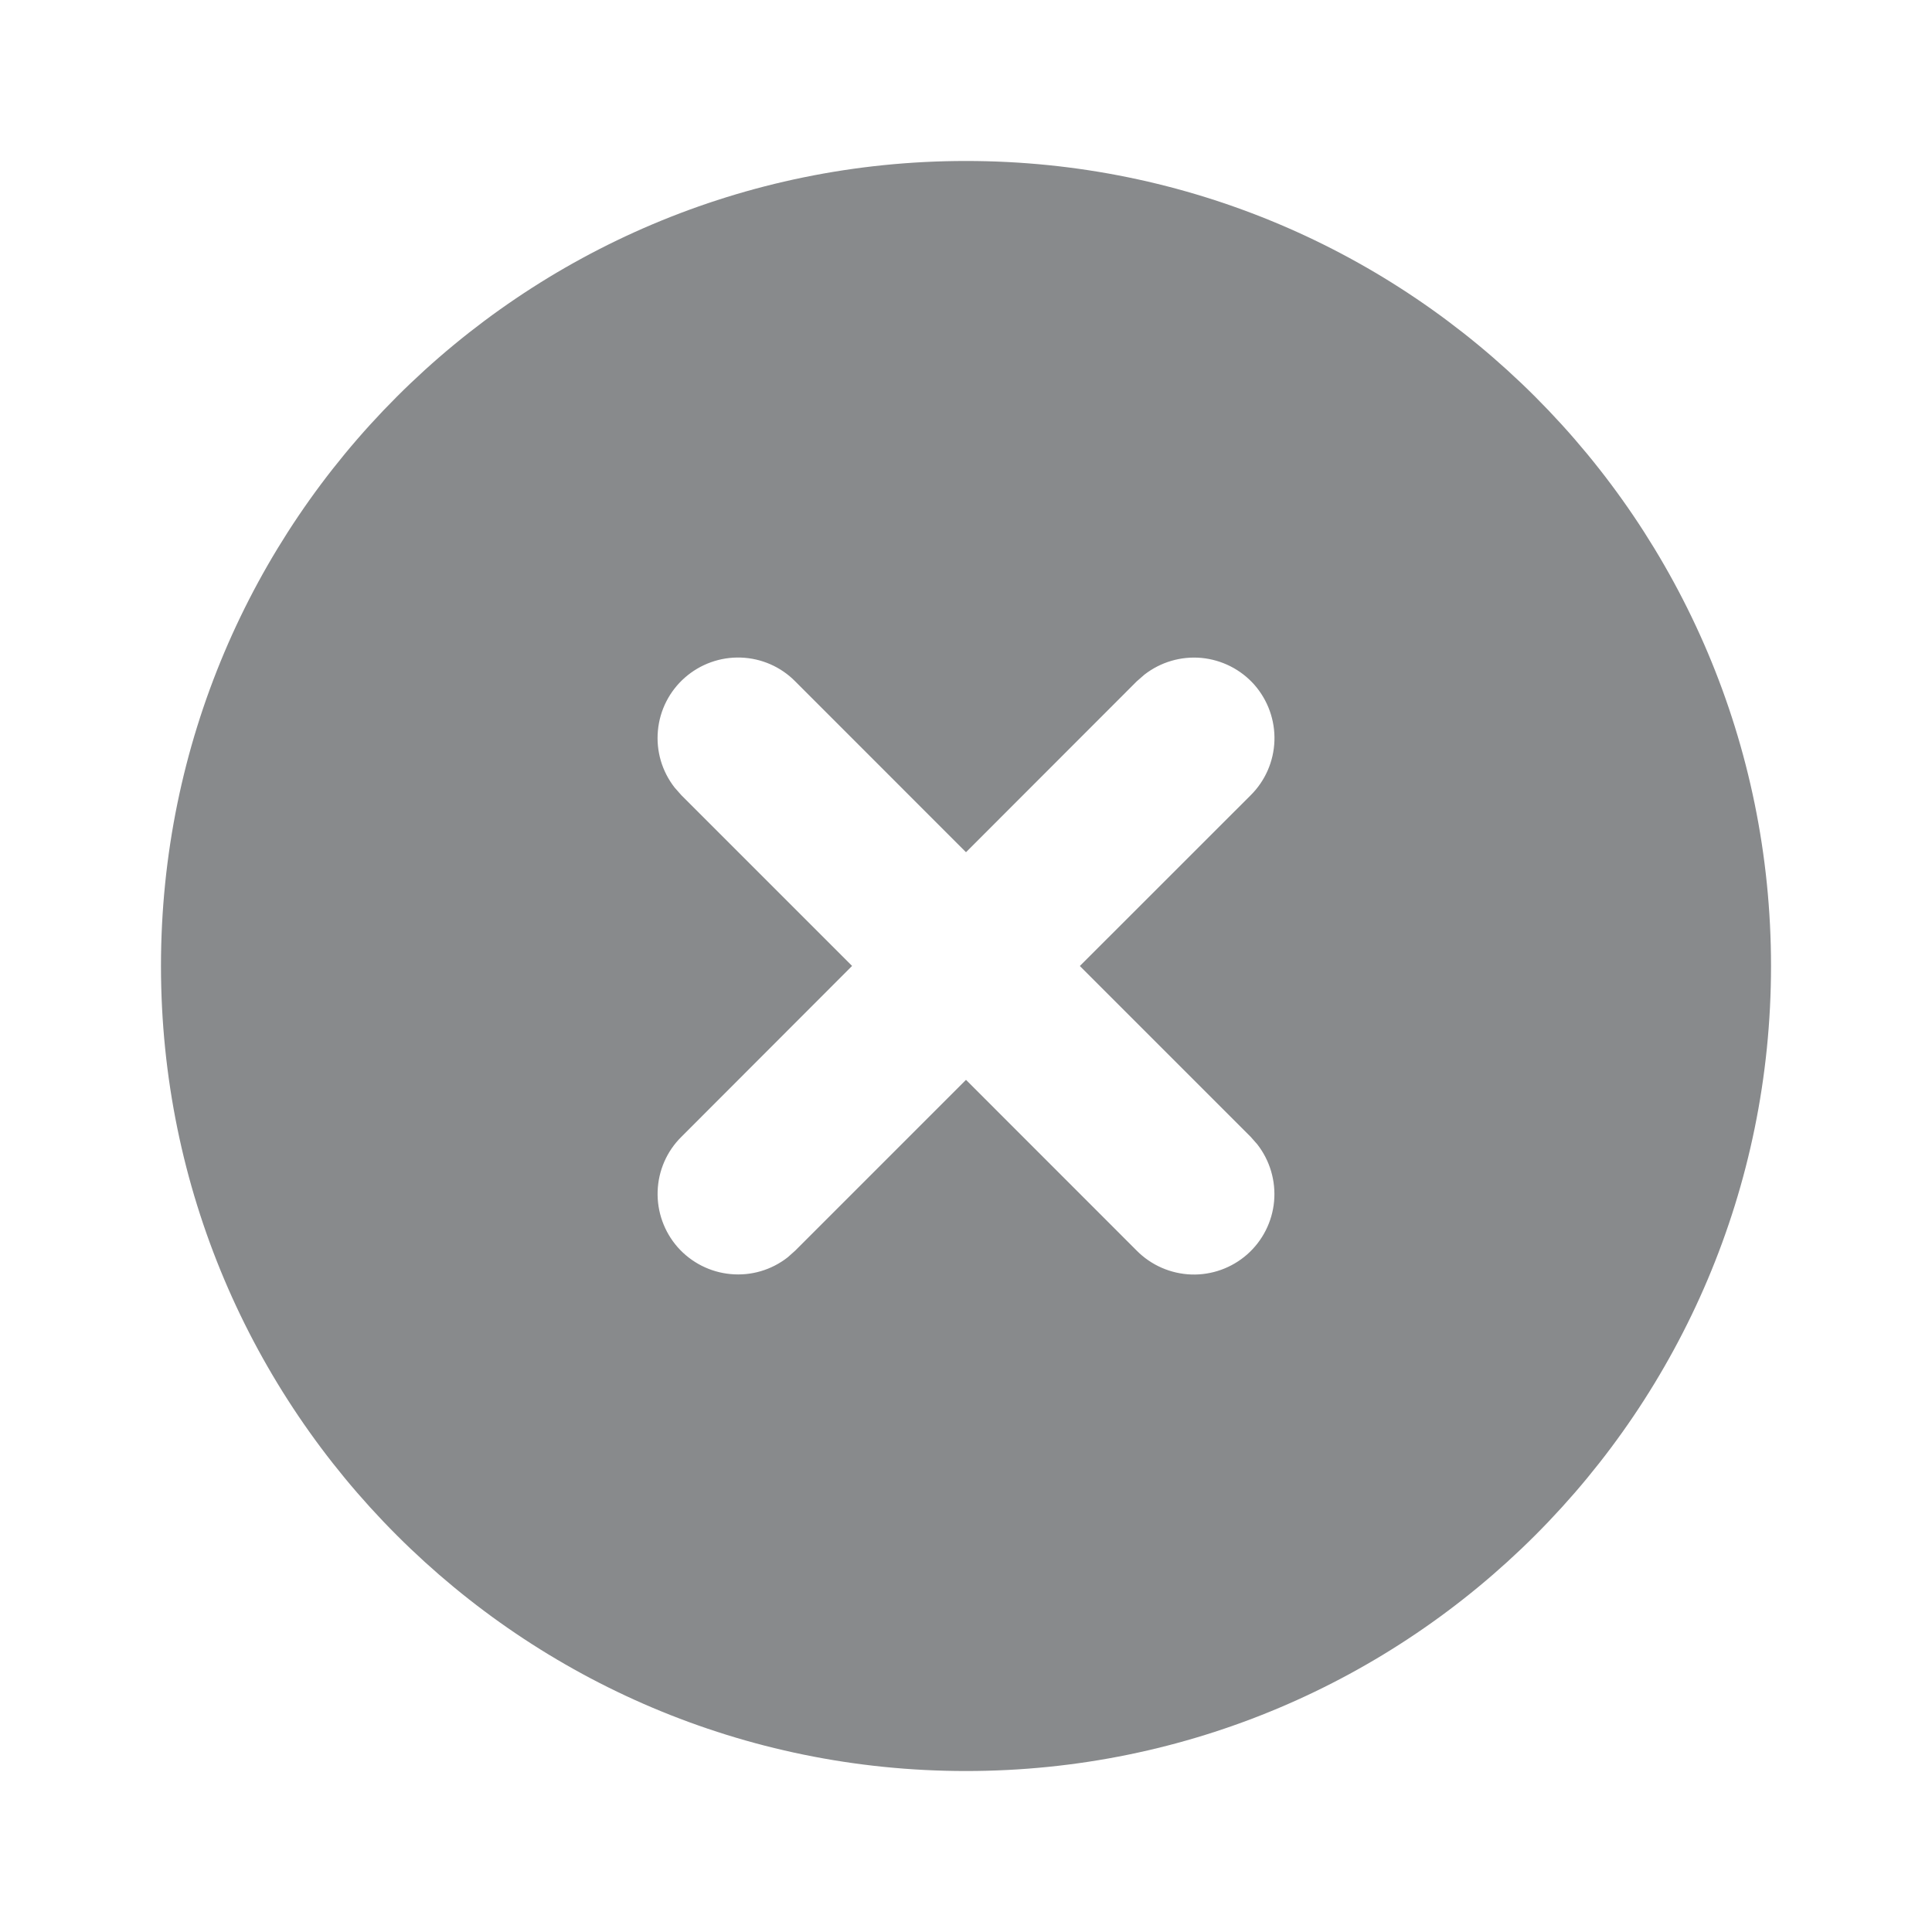
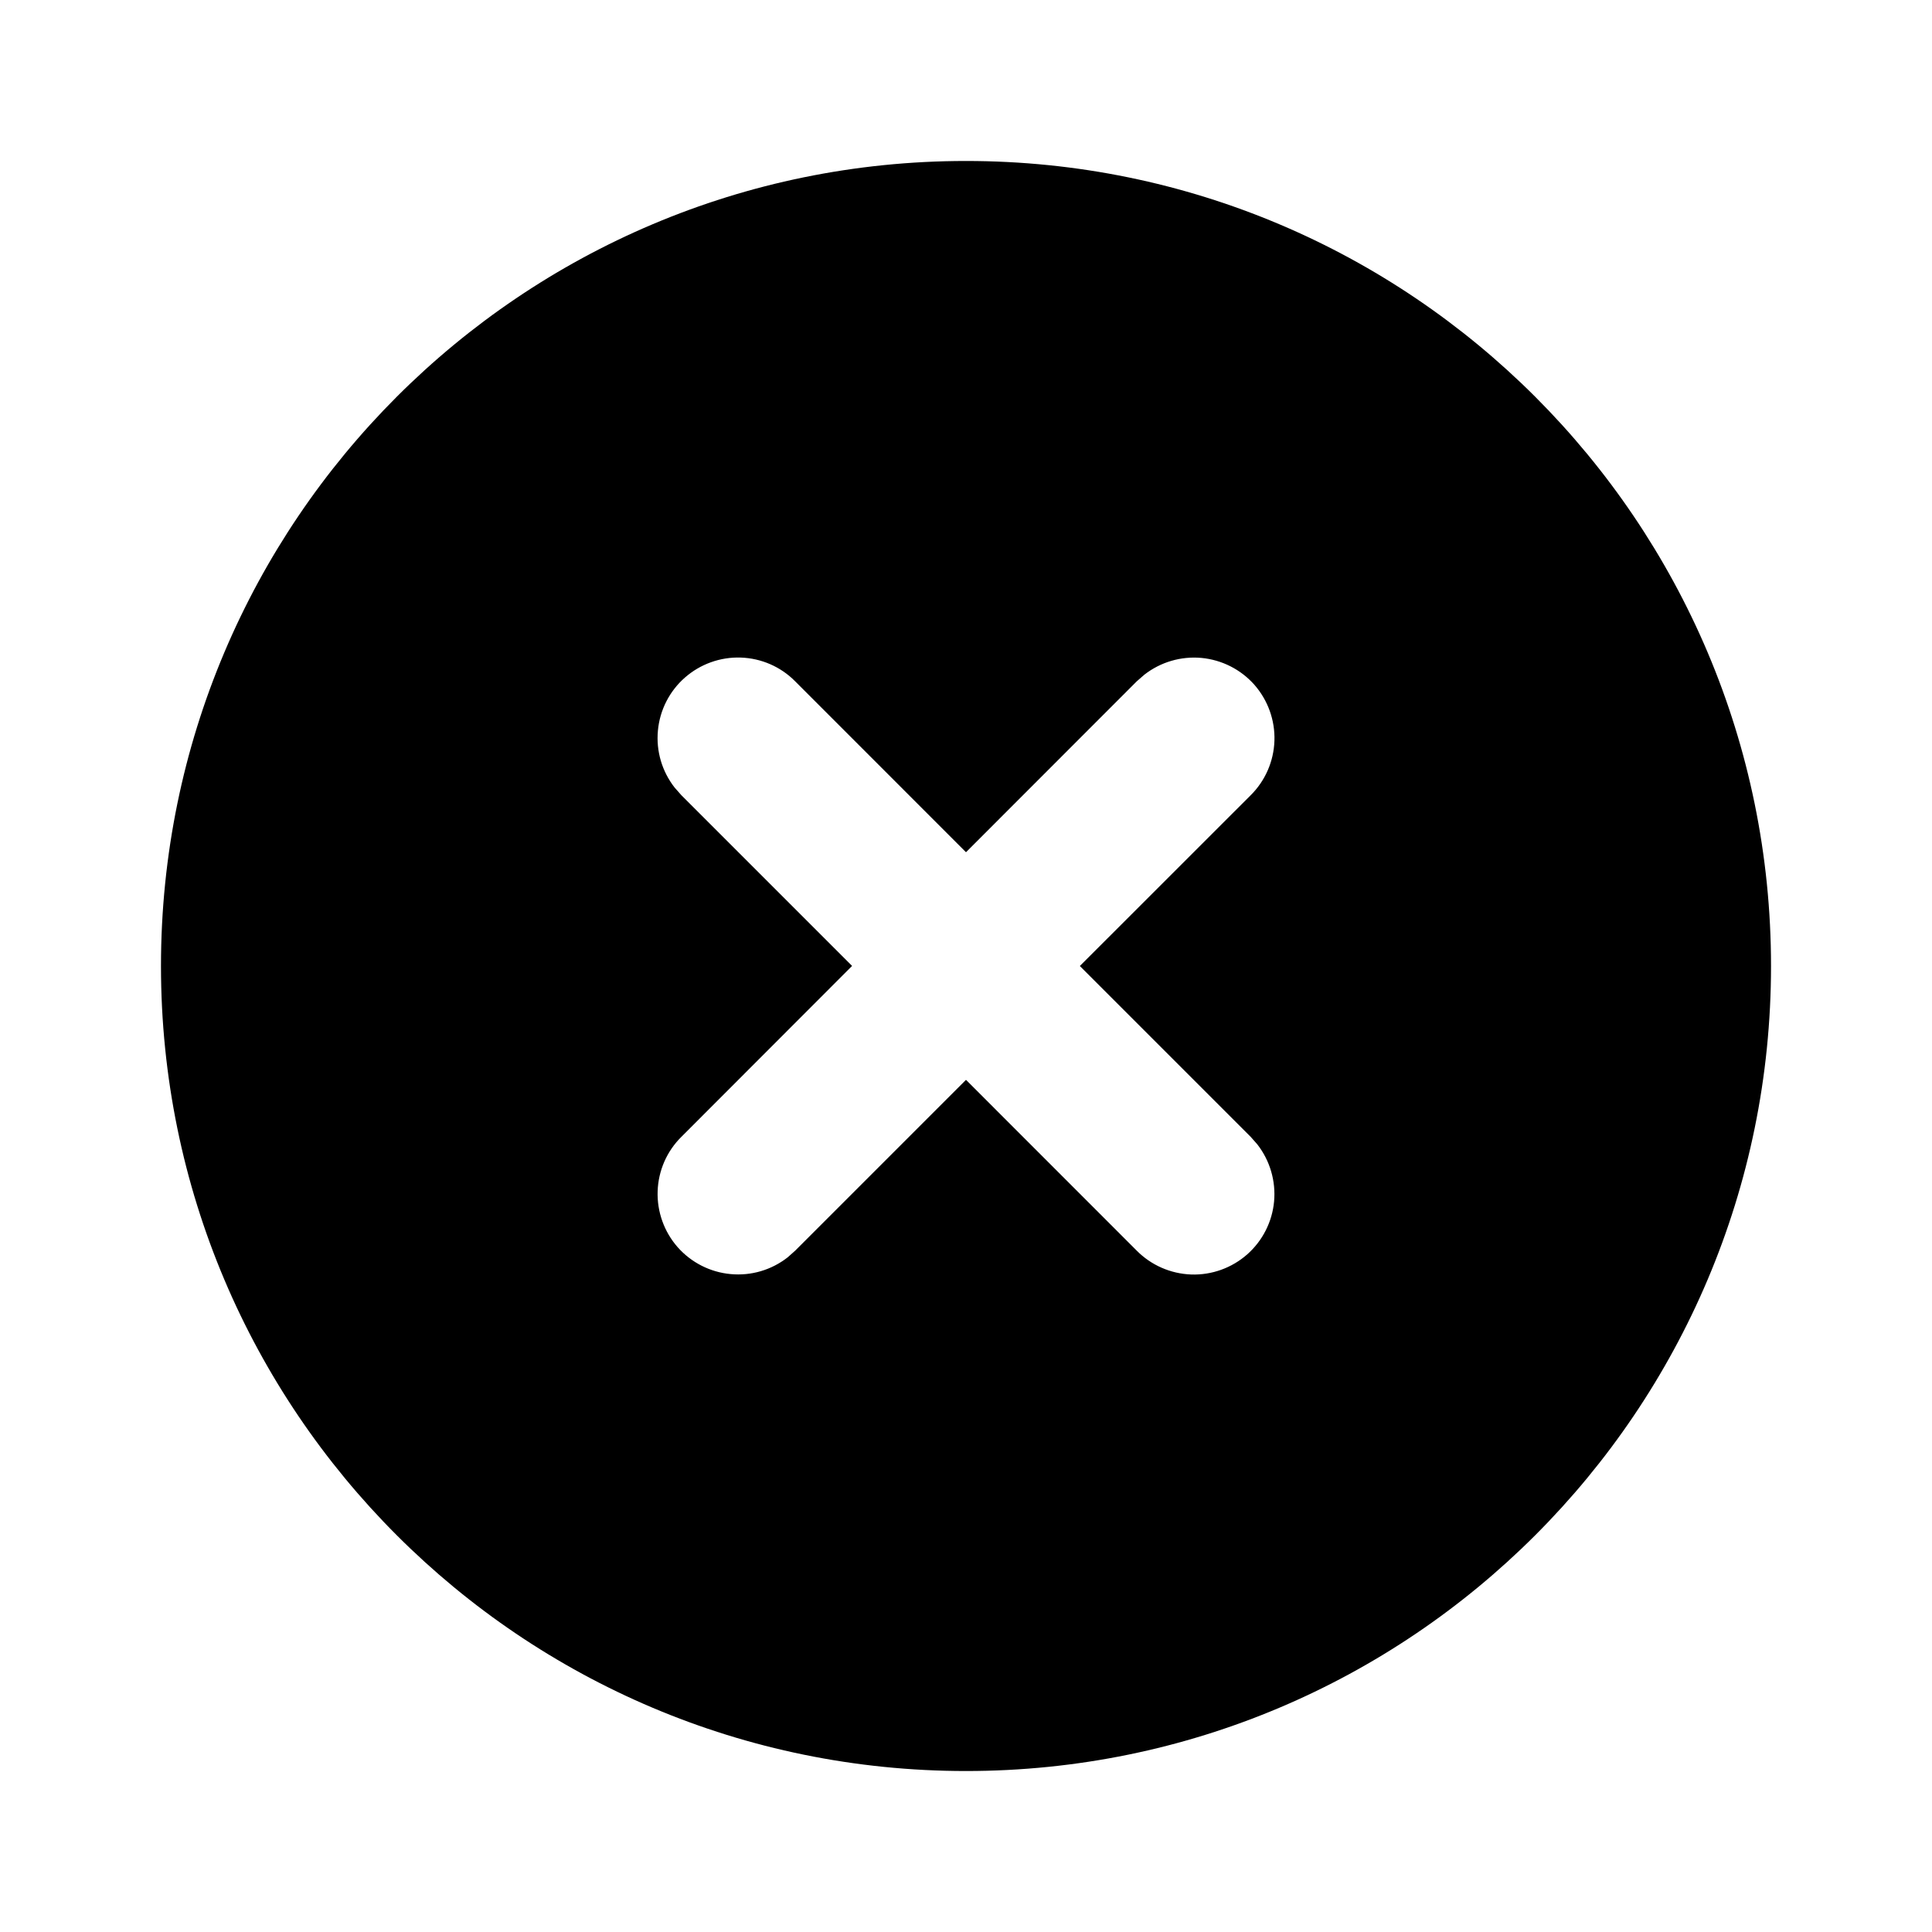
<svg xmlns="http://www.w3.org/2000/svg" width="28" height="28" viewBox="0 0 28 28" fill="none">
-   <path d="M14 2.333C20.443 2.333 25.667 7.557 25.667 14C25.667 20.444 20.443 25.667 14 25.667C7.556 25.667 2.333 20.444 2.333 14C2.333 7.557 7.556 2.333 14 2.333ZM11.525 9.875C11.316 9.663 11.034 9.54 10.736 9.53C10.439 9.52 10.149 9.624 9.925 9.821C9.702 10.017 9.562 10.292 9.535 10.588C9.507 10.885 9.594 11.18 9.778 11.415L9.876 11.526L12.349 13.999L9.876 16.475C9.664 16.684 9.541 16.966 9.531 17.264C9.521 17.561 9.625 17.852 9.821 18.075C10.018 18.298 10.293 18.438 10.589 18.465C10.886 18.493 11.181 18.406 11.416 18.222L11.525 18.125L14 15.65L16.474 18.125C16.684 18.337 16.966 18.46 17.264 18.471C17.561 18.481 17.851 18.377 18.075 18.18C18.298 17.983 18.438 17.708 18.465 17.412C18.492 17.116 18.405 16.82 18.222 16.585L18.125 16.475L15.65 14L18.125 11.526C18.337 11.316 18.46 11.034 18.47 10.736C18.48 10.439 18.376 10.149 18.18 9.925C17.983 9.702 17.708 9.563 17.412 9.535C17.115 9.508 16.82 9.595 16.585 9.778L16.474 9.875L14 12.351L11.525 9.875Z" fill="#888A8C" />
+   <path d="M14 2.333C20.443 2.333 25.667 7.557 25.667 14C25.667 20.444 20.443 25.667 14 25.667C7.556 25.667 2.333 20.444 2.333 14C2.333 7.557 7.556 2.333 14 2.333ZM11.525 9.875C11.316 9.663 11.034 9.54 10.736 9.53C10.439 9.52 10.149 9.624 9.925 9.821C9.702 10.017 9.562 10.292 9.535 10.588C9.507 10.885 9.594 11.18 9.778 11.415L9.876 11.526L12.349 13.999L9.876 16.475C9.664 16.684 9.541 16.966 9.531 17.264C9.521 17.561 9.625 17.852 9.821 18.075C10.018 18.298 10.293 18.438 10.589 18.465C10.886 18.493 11.181 18.406 11.416 18.222L11.525 18.125L14 15.65L16.474 18.125C16.684 18.337 16.966 18.46 17.264 18.471C17.561 18.481 17.851 18.377 18.075 18.18C18.298 17.983 18.438 17.708 18.465 17.412C18.492 17.116 18.405 16.82 18.222 16.585L18.125 16.475L15.65 14L18.125 11.526C18.337 11.316 18.46 11.034 18.47 10.736C18.48 10.439 18.376 10.149 18.18 9.925C17.983 9.702 17.708 9.563 17.412 9.535C17.115 9.508 16.82 9.595 16.585 9.778L16.474 9.875L14 12.351L11.525 9.875Z" fill="currentColor" />
</svg>
